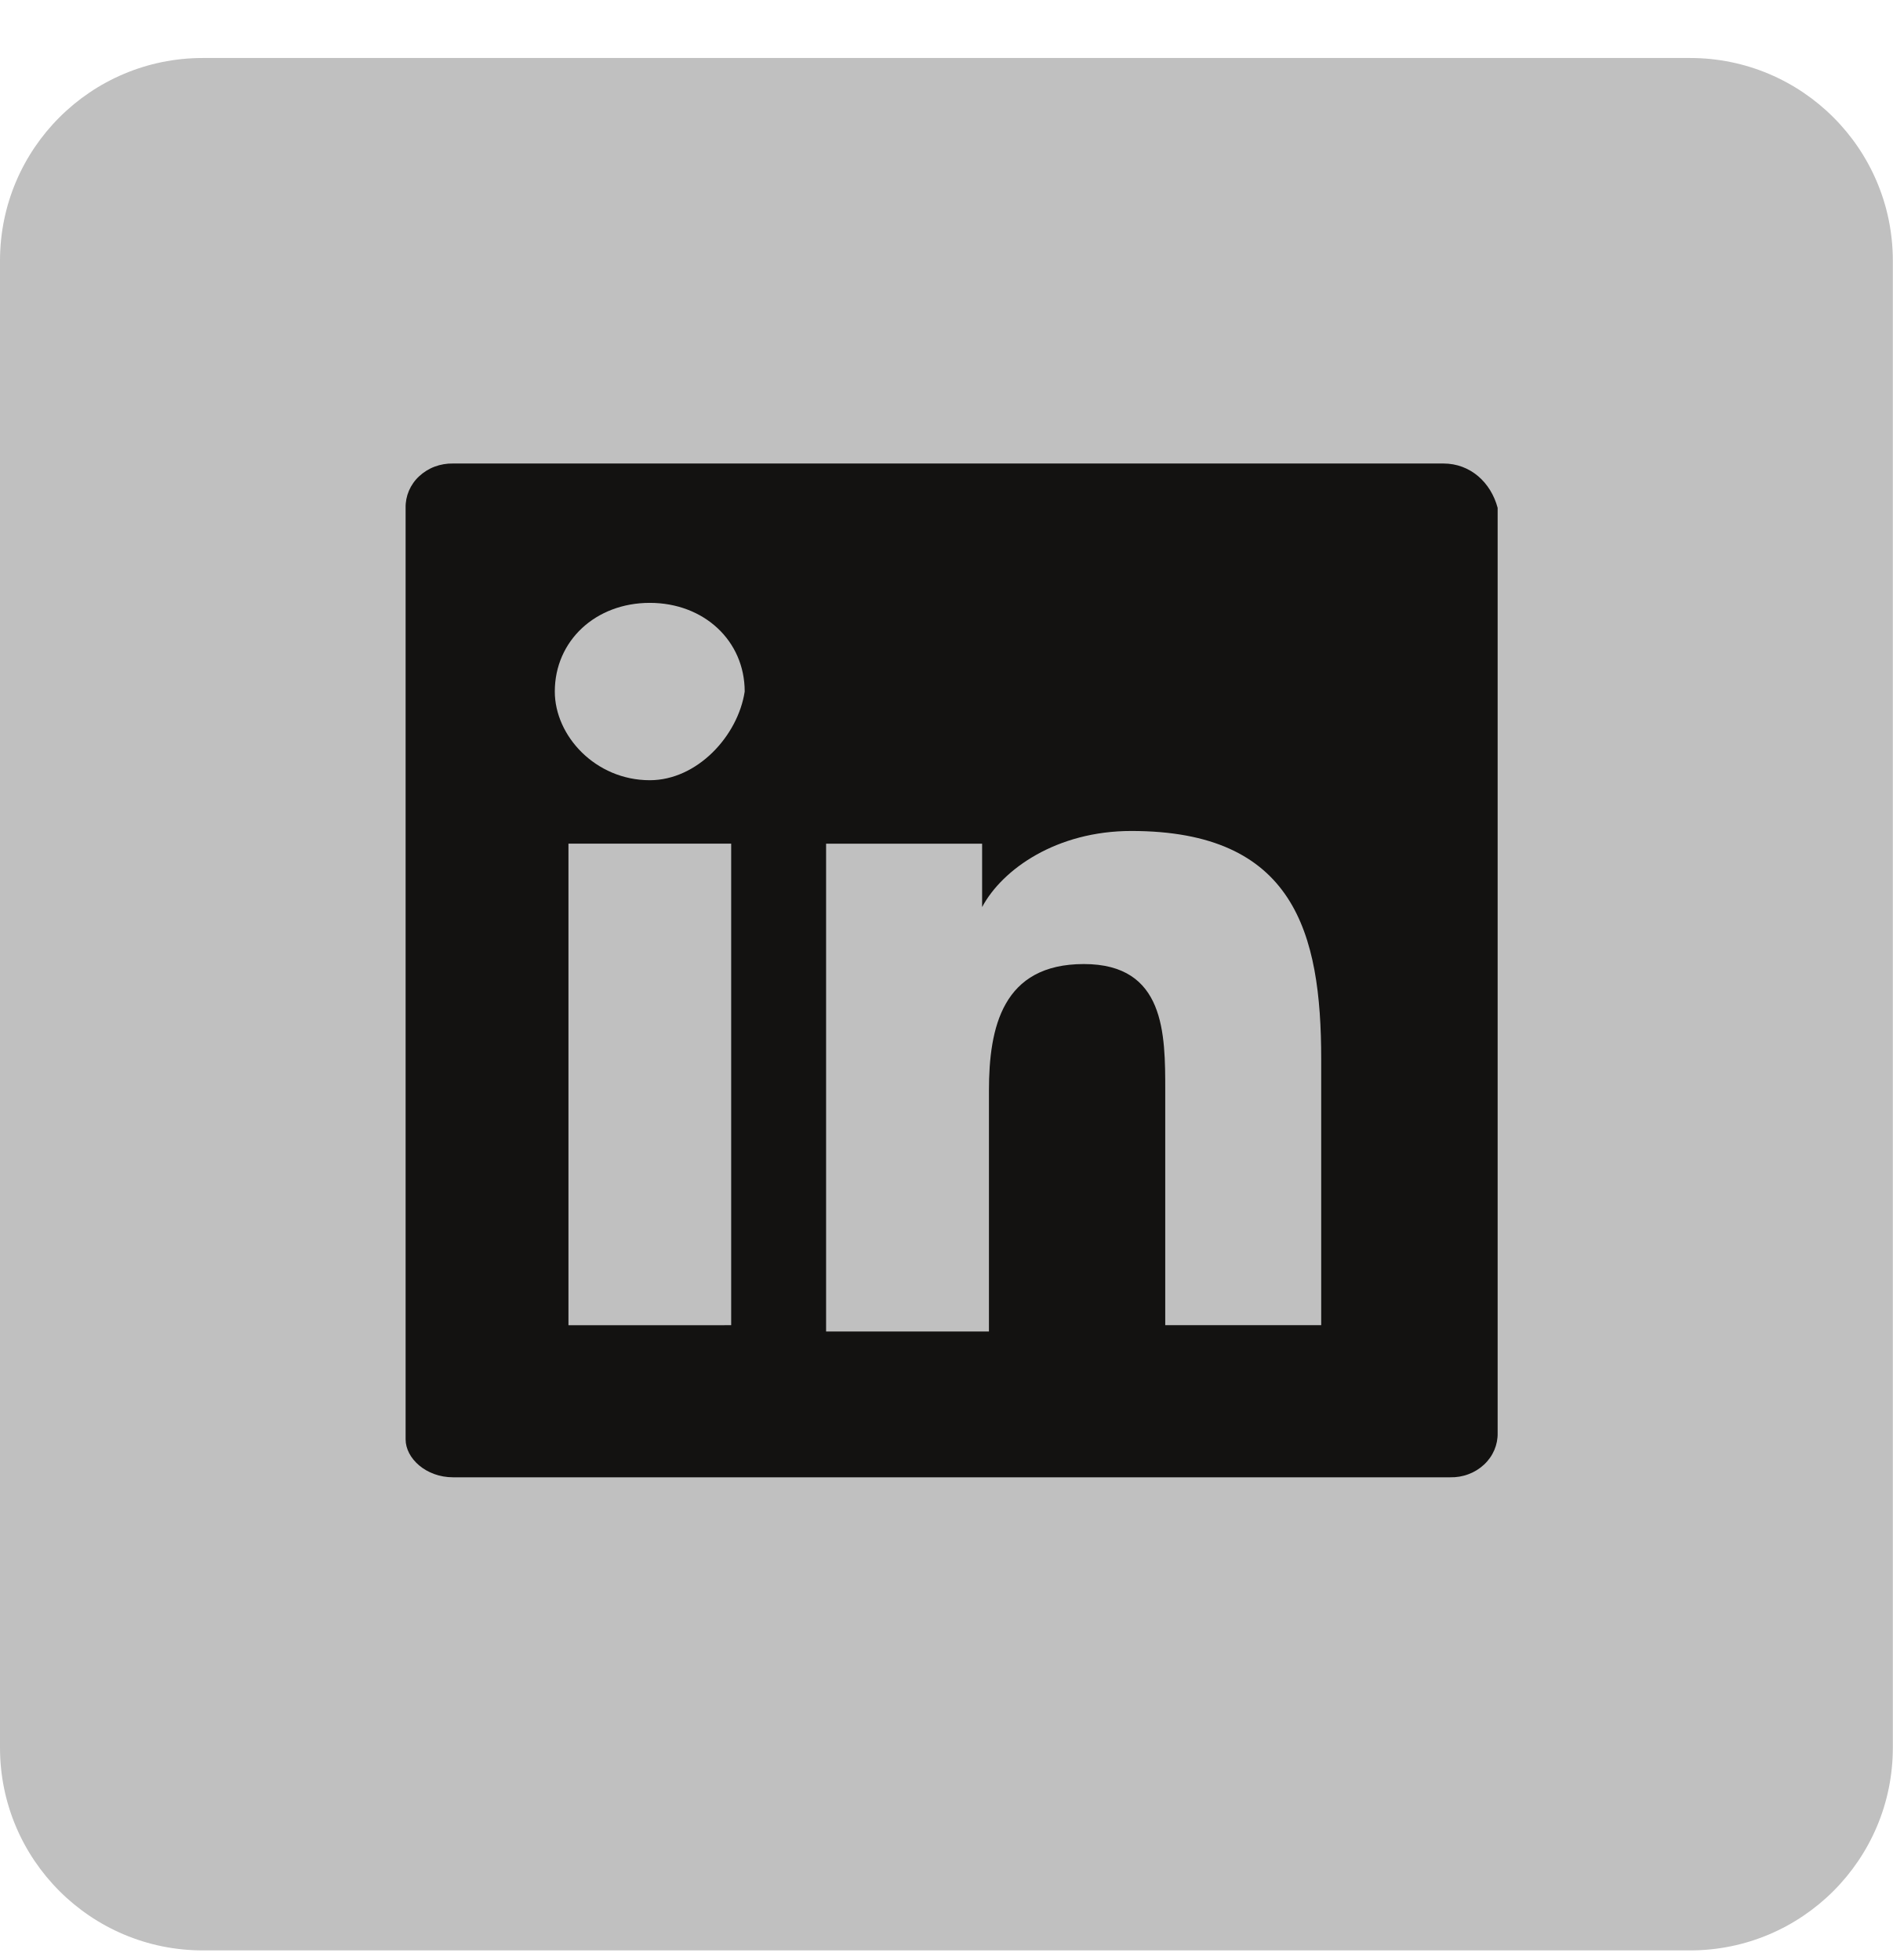
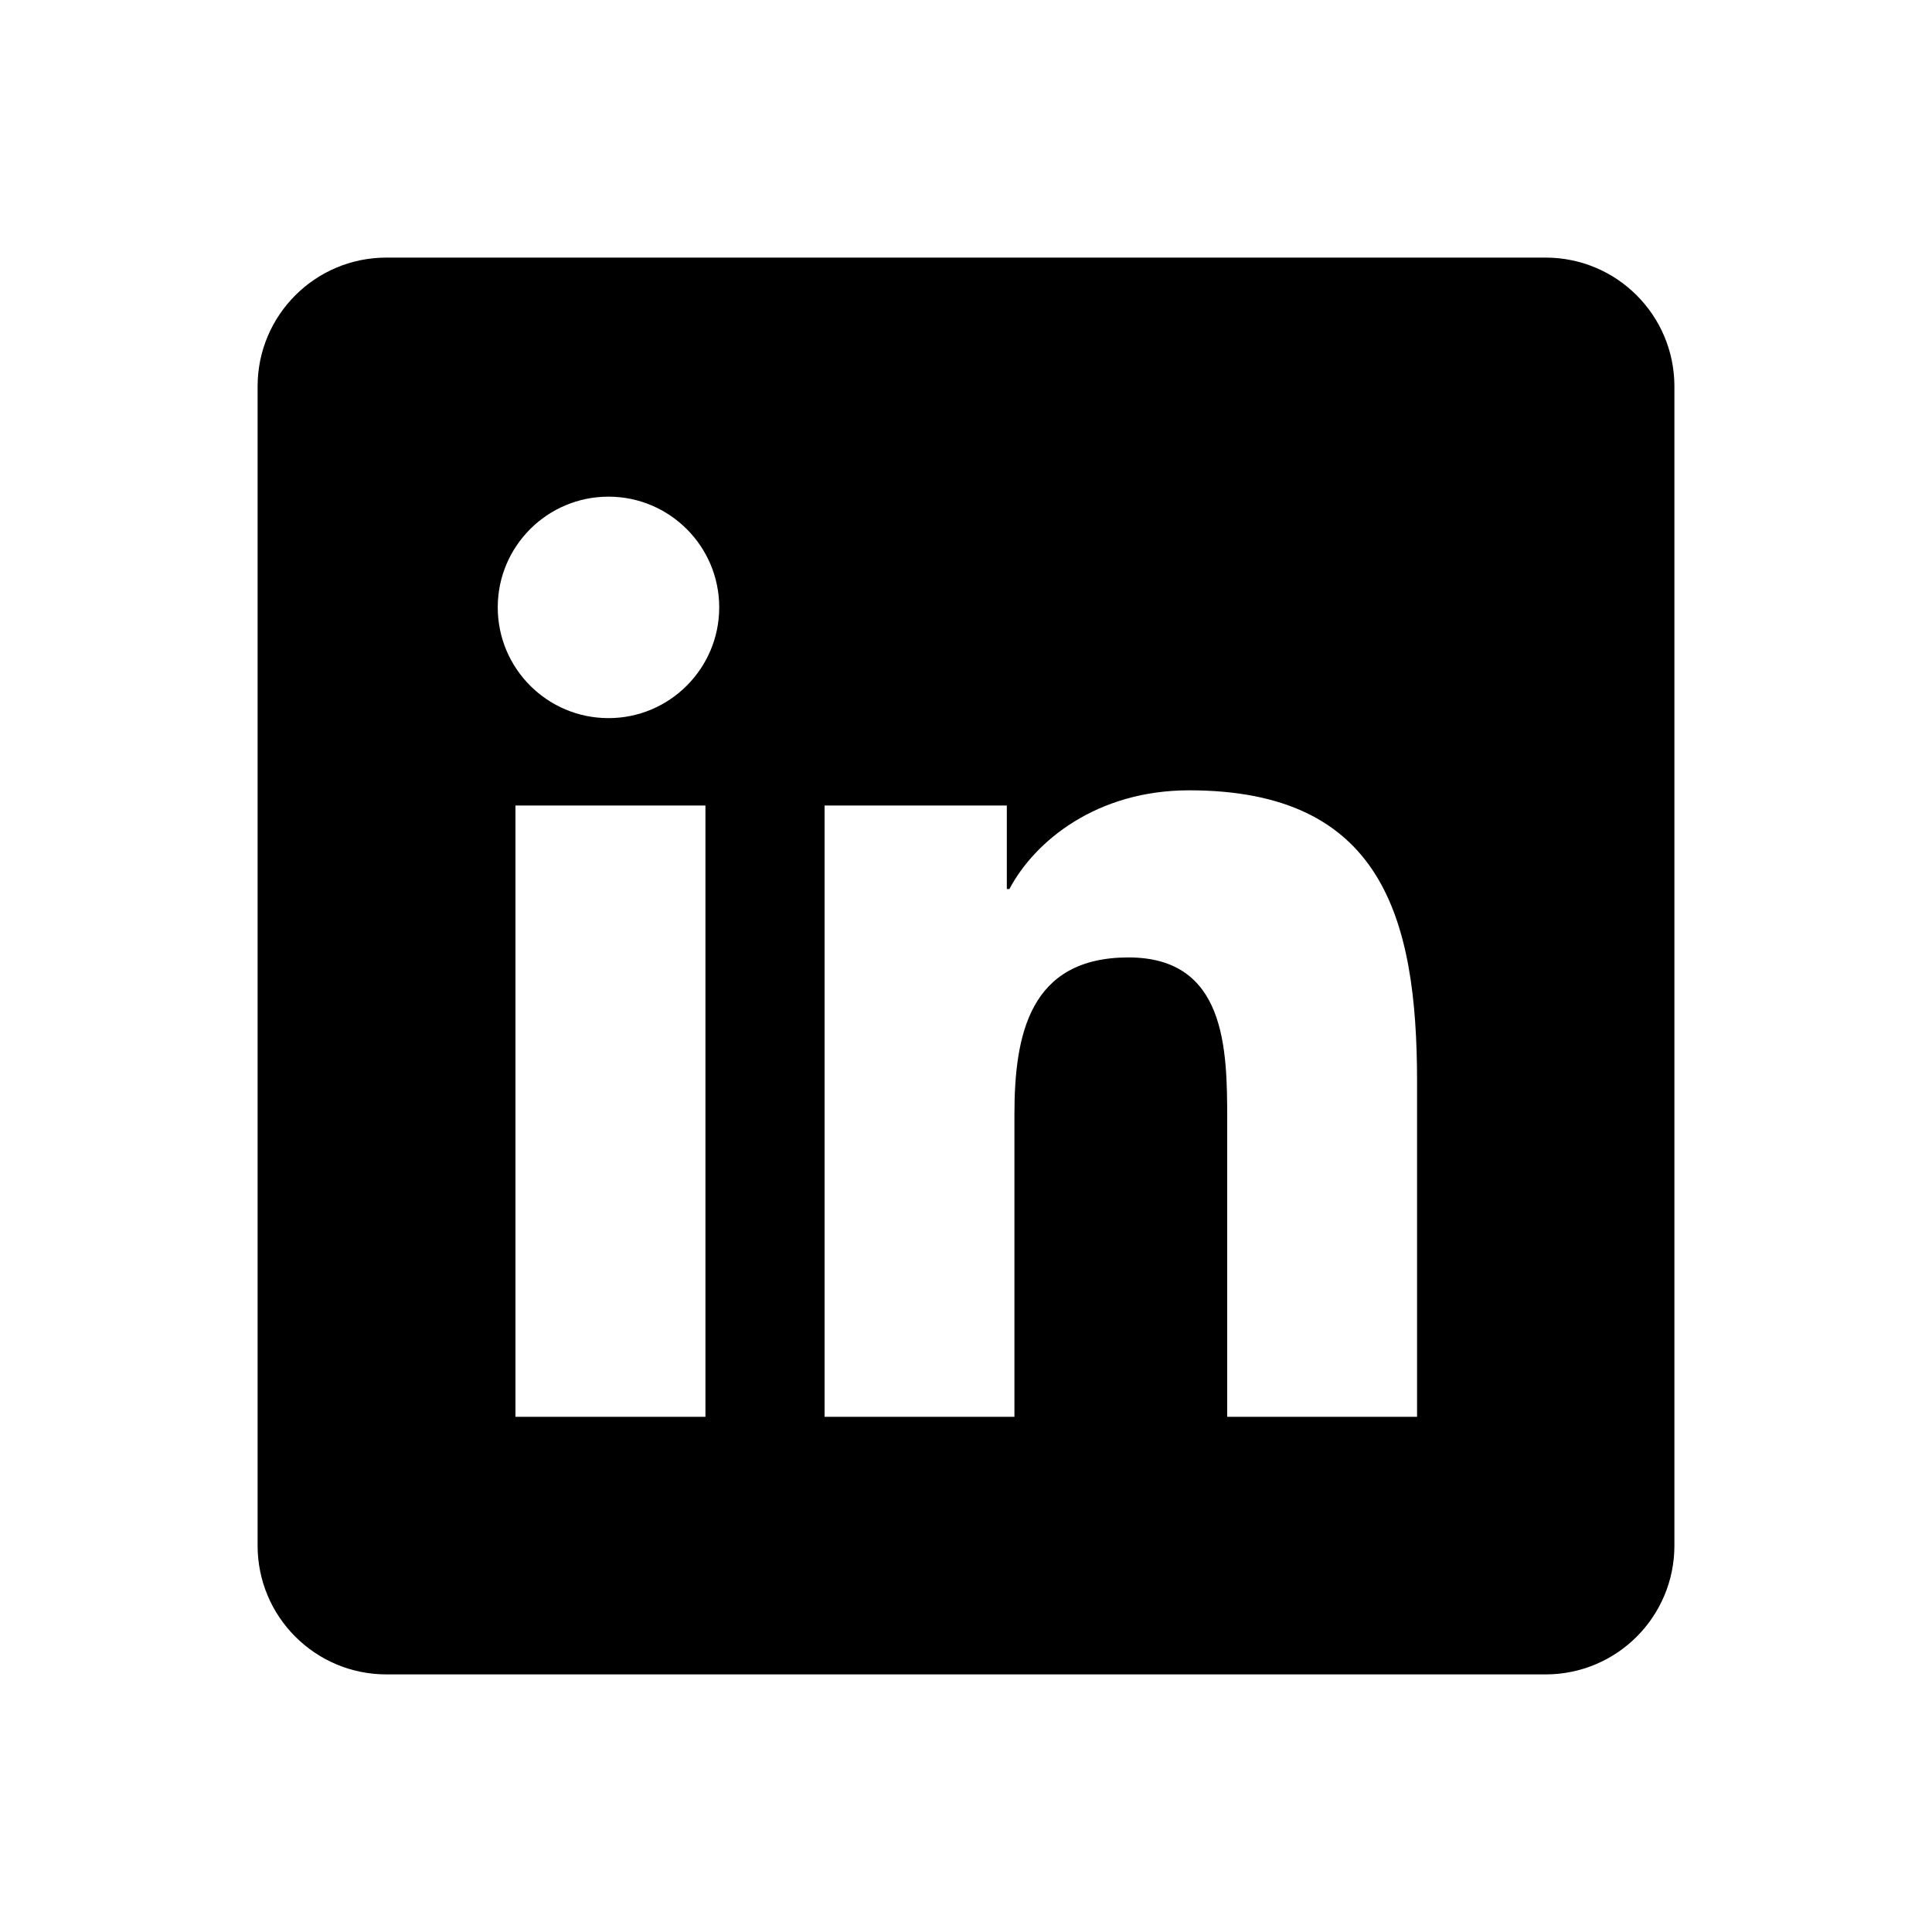
- <svg xmlns="http://www.w3.org/2000/svg" width="28" height="29" viewBox="0 0 28 29" fill="none">
-   <rect y="0.858" width="28" height="28" rx="3" fill="#C0C0C0" />
-   <path d="M21.351 6.858H6.702C6.61 6.856 6.517 6.872 6.431 6.904C6.345 6.936 6.267 6.985 6.201 7.046C6.135 7.107 6.084 7.18 6.049 7.261C6.015 7.341 5.998 7.428 6 7.514V21.296C6 21.577 6.301 21.858 6.702 21.858H21.451C21.544 21.86 21.637 21.845 21.723 21.812C21.809 21.78 21.887 21.732 21.953 21.67C22.019 21.609 22.07 21.536 22.105 21.455C22.139 21.375 22.156 21.289 22.154 21.202V7.514C22.054 7.139 21.752 6.858 21.351 6.858ZM10.715 19.608H8.409V12.482H10.816V19.607H10.716L10.715 19.608ZM9.612 11.544C8.809 11.544 8.207 10.888 8.207 10.232C8.207 9.482 8.809 8.92 9.612 8.92C10.415 8.92 11.016 9.482 11.016 10.232C10.916 10.888 10.314 11.544 9.612 11.544ZM19.646 19.607H17.237V16.138C17.237 15.295 17.237 14.264 16.033 14.264C14.829 14.264 14.629 15.201 14.629 16.138V19.701H12.22V12.483H14.528V13.421C14.829 12.858 15.632 12.295 16.735 12.295C19.144 12.295 19.544 13.796 19.544 15.671V19.608H19.646V19.607Z" fill="#131211" />
+ <svg xmlns="http://www.w3.org/2000/svg" viewBox="0 0 30 30" width="30px" height="30px">
+   <path d="M24,4H6C4.895,4,4,4.895,4,6v18c0,1.105,0.895,2,2,2h18c1.105,0,2-0.895,2-2V6C26,4.895,25.105,4,24,4z M10.954,22h-2.95 v-9.492h2.95V22z M9.449,11.151c-0.951,0-1.72-0.771-1.72-1.72c0-0.949,0.77-1.719,1.72-1.719c0.948,0,1.719,0.771,1.719,1.719 C11.168,10.38,10.397,11.151,9.449,11.151z M22.004,22h-2.948v-4.616c0-1.101-0.02-2.517-1.533-2.517 c-1.535,0-1.771,1.199-1.771,2.437V22h-2.948v-9.492h2.83v1.297h0.04c0.394-0.746,1.356-1.533,2.791-1.533 c2.987,0,3.539,1.966,3.539,4.522V22z" />
</svg>
